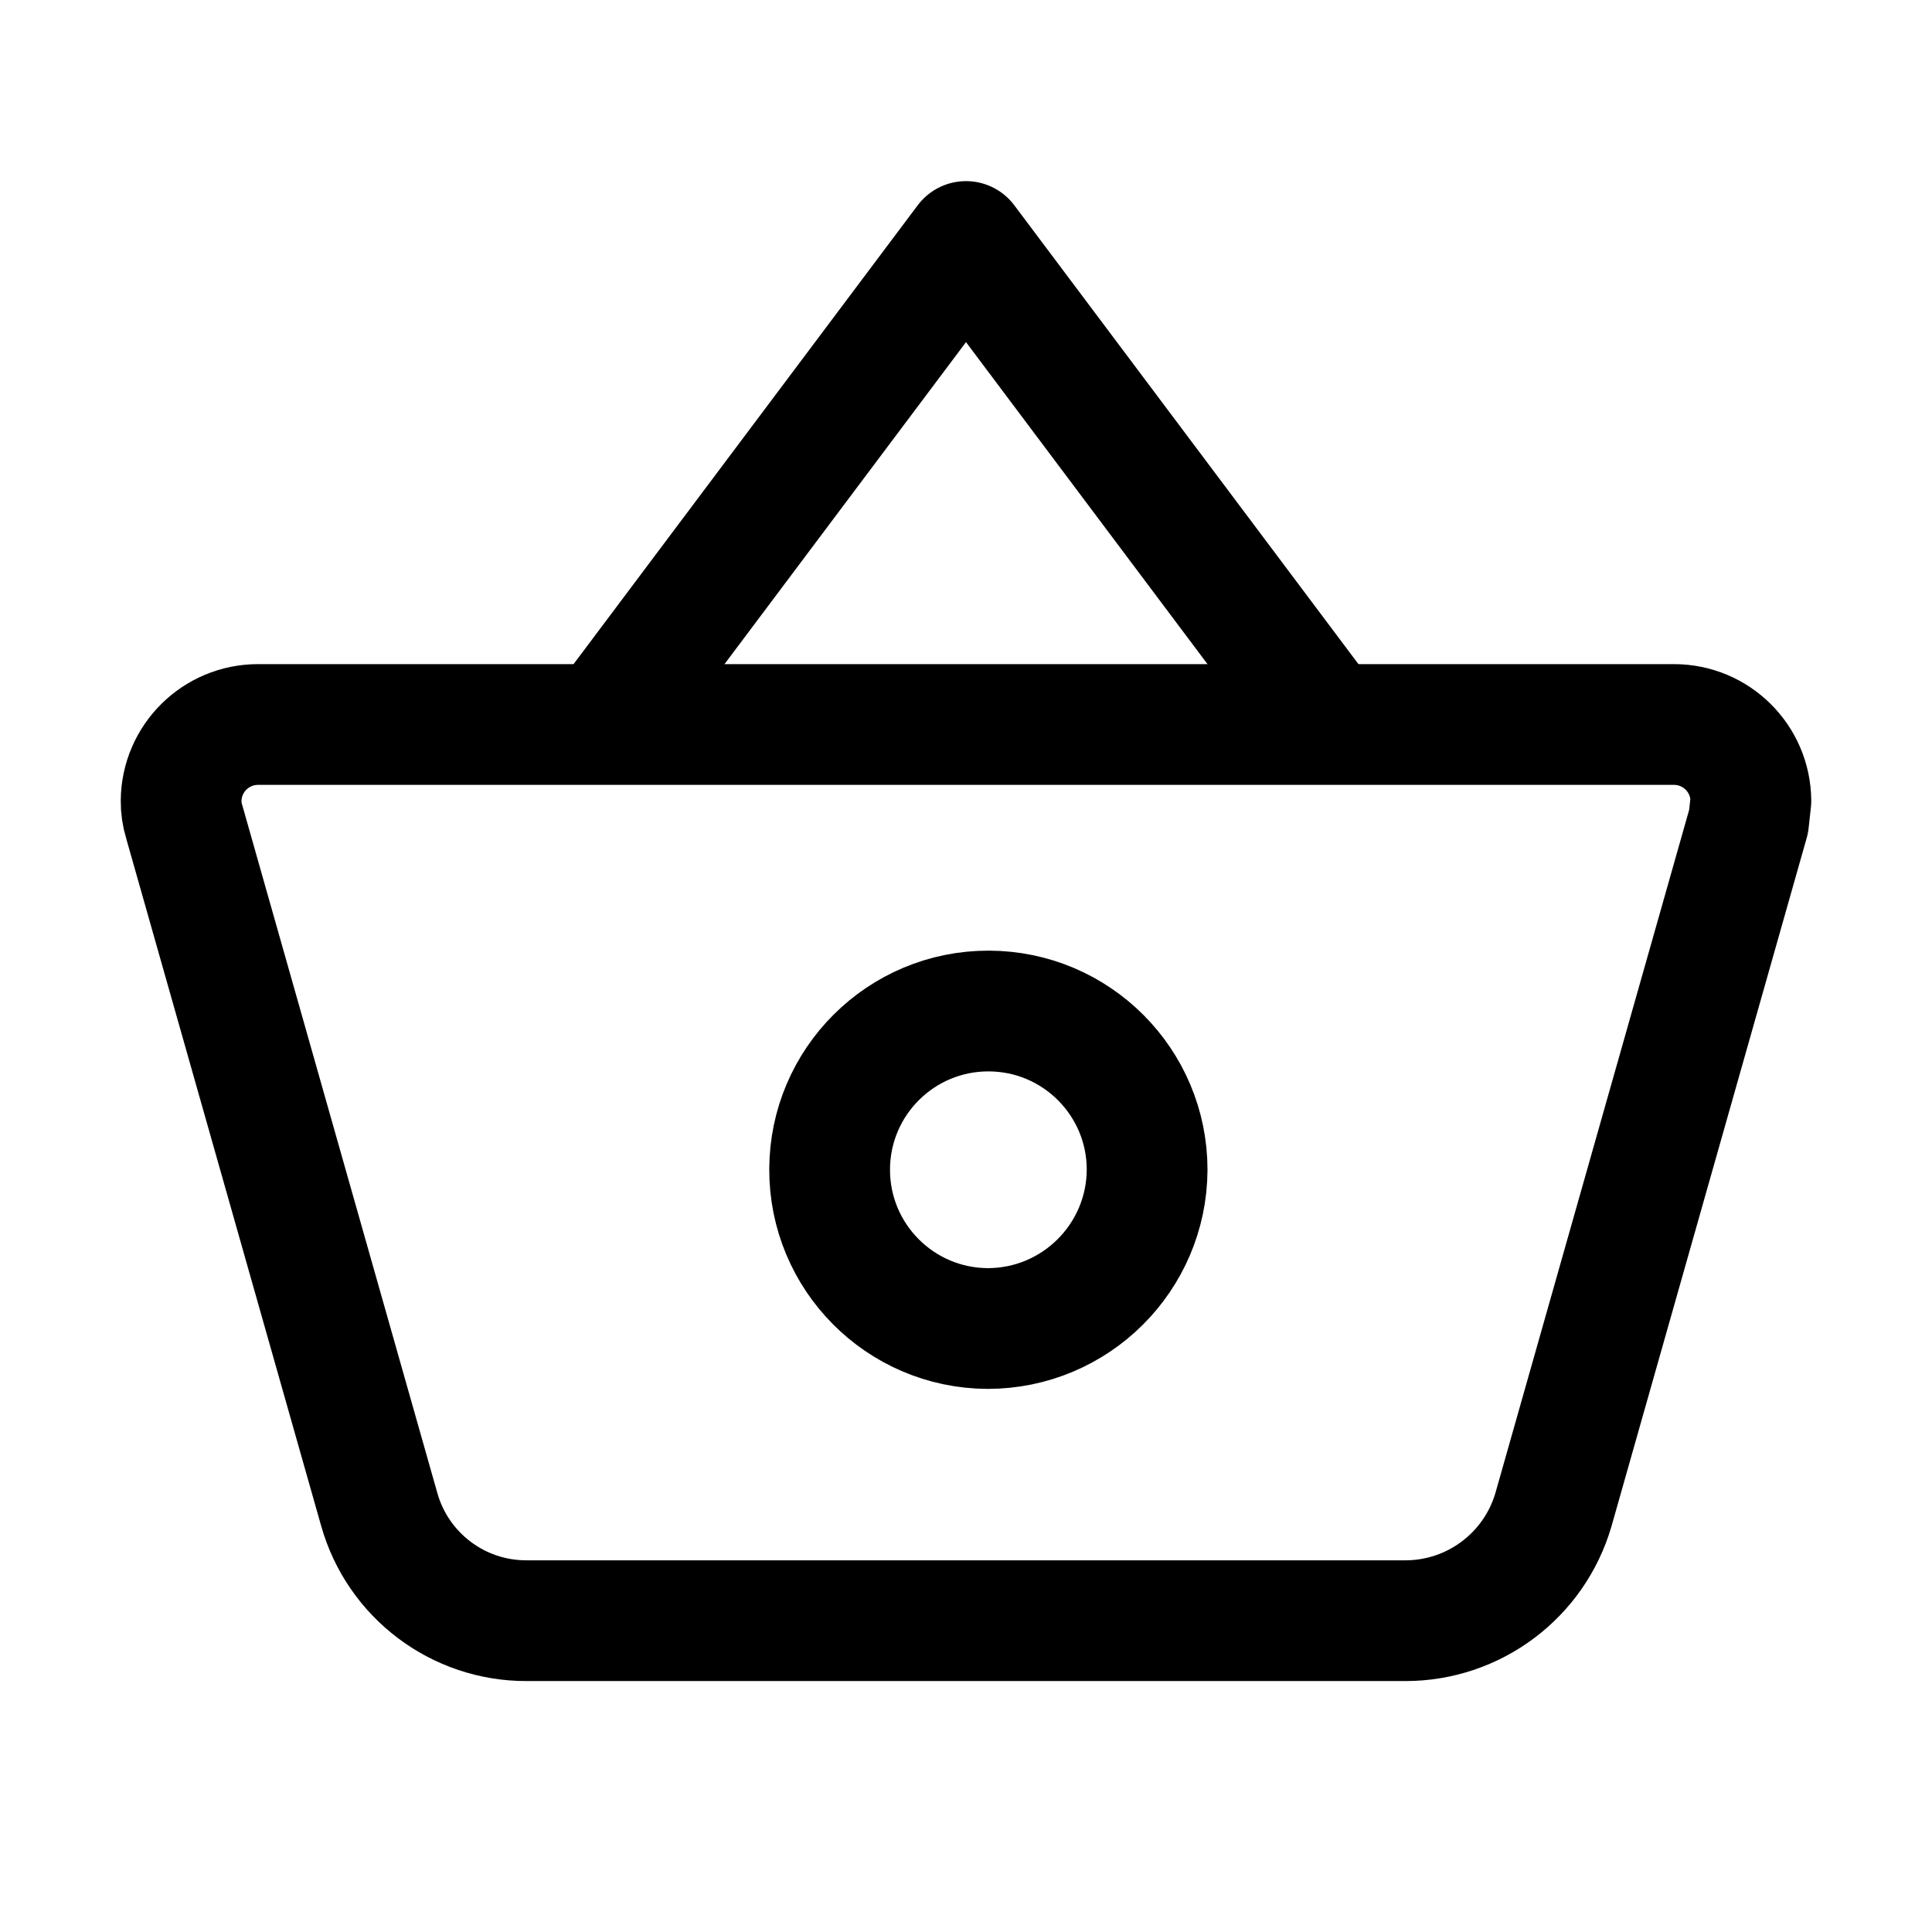
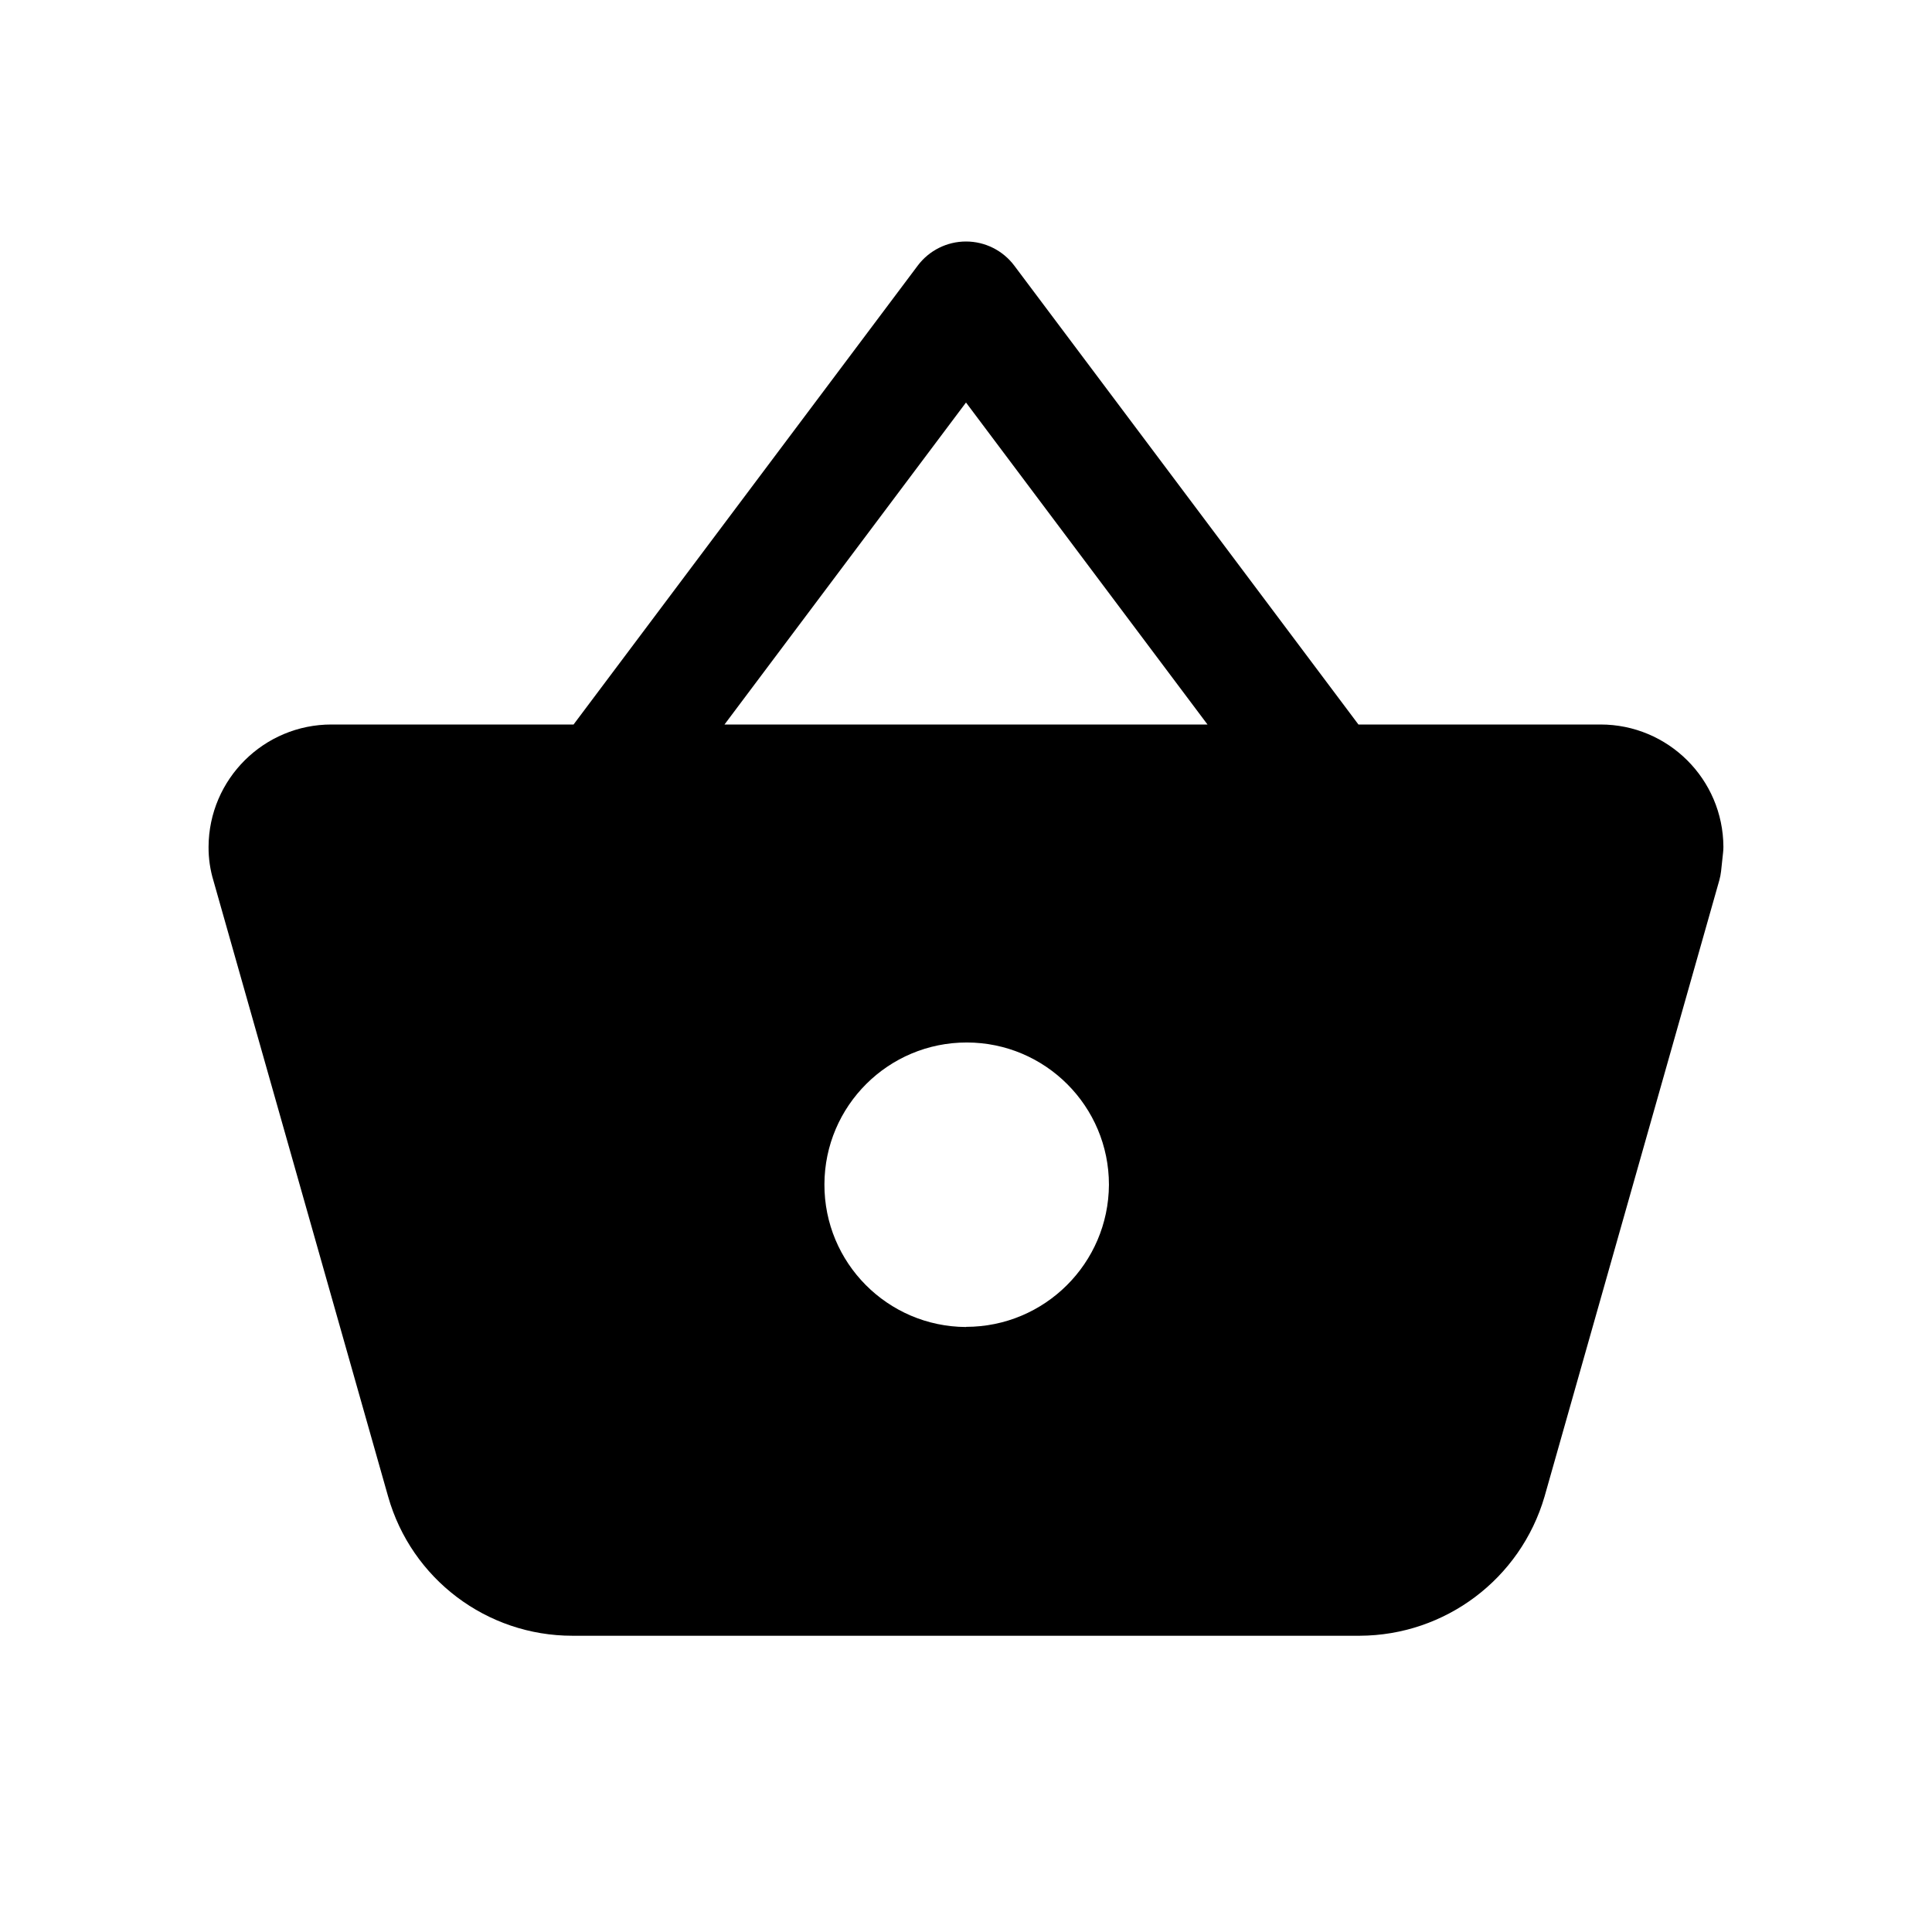
<svg xmlns="http://www.w3.org/2000/svg" width="512" height="512" viewBox="0 0 512 512">
-   <path d="M68.4,192A20.38,20.38,0,0,0,48,212.2a17.87,17.87,0,0,0,.8,5.5L100.5,400a40.46,40.46,0,0,0,39.1,29.5H372.4A40.88,40.88,0,0,0,411.7,400l51.7-182.3.6-5.5A20.38,20.38,0,0,0,443.6,192H68.4ZM261.72,352.07A42.07,42.07,0,1,1,304,310,42.27,42.27,0,0,1,261.72,352.07Z" style="fill:none;stroke:#000;stroke-linejoin:round;stroke-width:32px" />
-   <polyline points="160 192 256 64 352 192" style="fill:none;stroke:#000;stroke-linejoin:round;stroke-width:32px" />
+   <path d="M424.11,192H360L268.8,70.4a16,16,0,0,0-25.6,0L152,192H87.89a32.57,32.57,0,0,0-32.62,32.44,30.3,30.3,0,0,0,1.31,9l46.27,163.14a50.72,50.72,0,0,0,48.84,36.91H360.31a51.21,51.21,0,0,0,49-36.86l46.33-163.36a15.62,15.62,0,0,0,.46-2.36l.53-4.93a13.3,13.3,0,0,0,.09-1.55A32.57,32.57,0,0,0,424.11,192ZM256,106.67,320,192H192Zm0,245a37.7,37.7,0,1,1,37.88-37.7A37.87,37.87,0,0,1,256,351.63Z" />
</svg>
